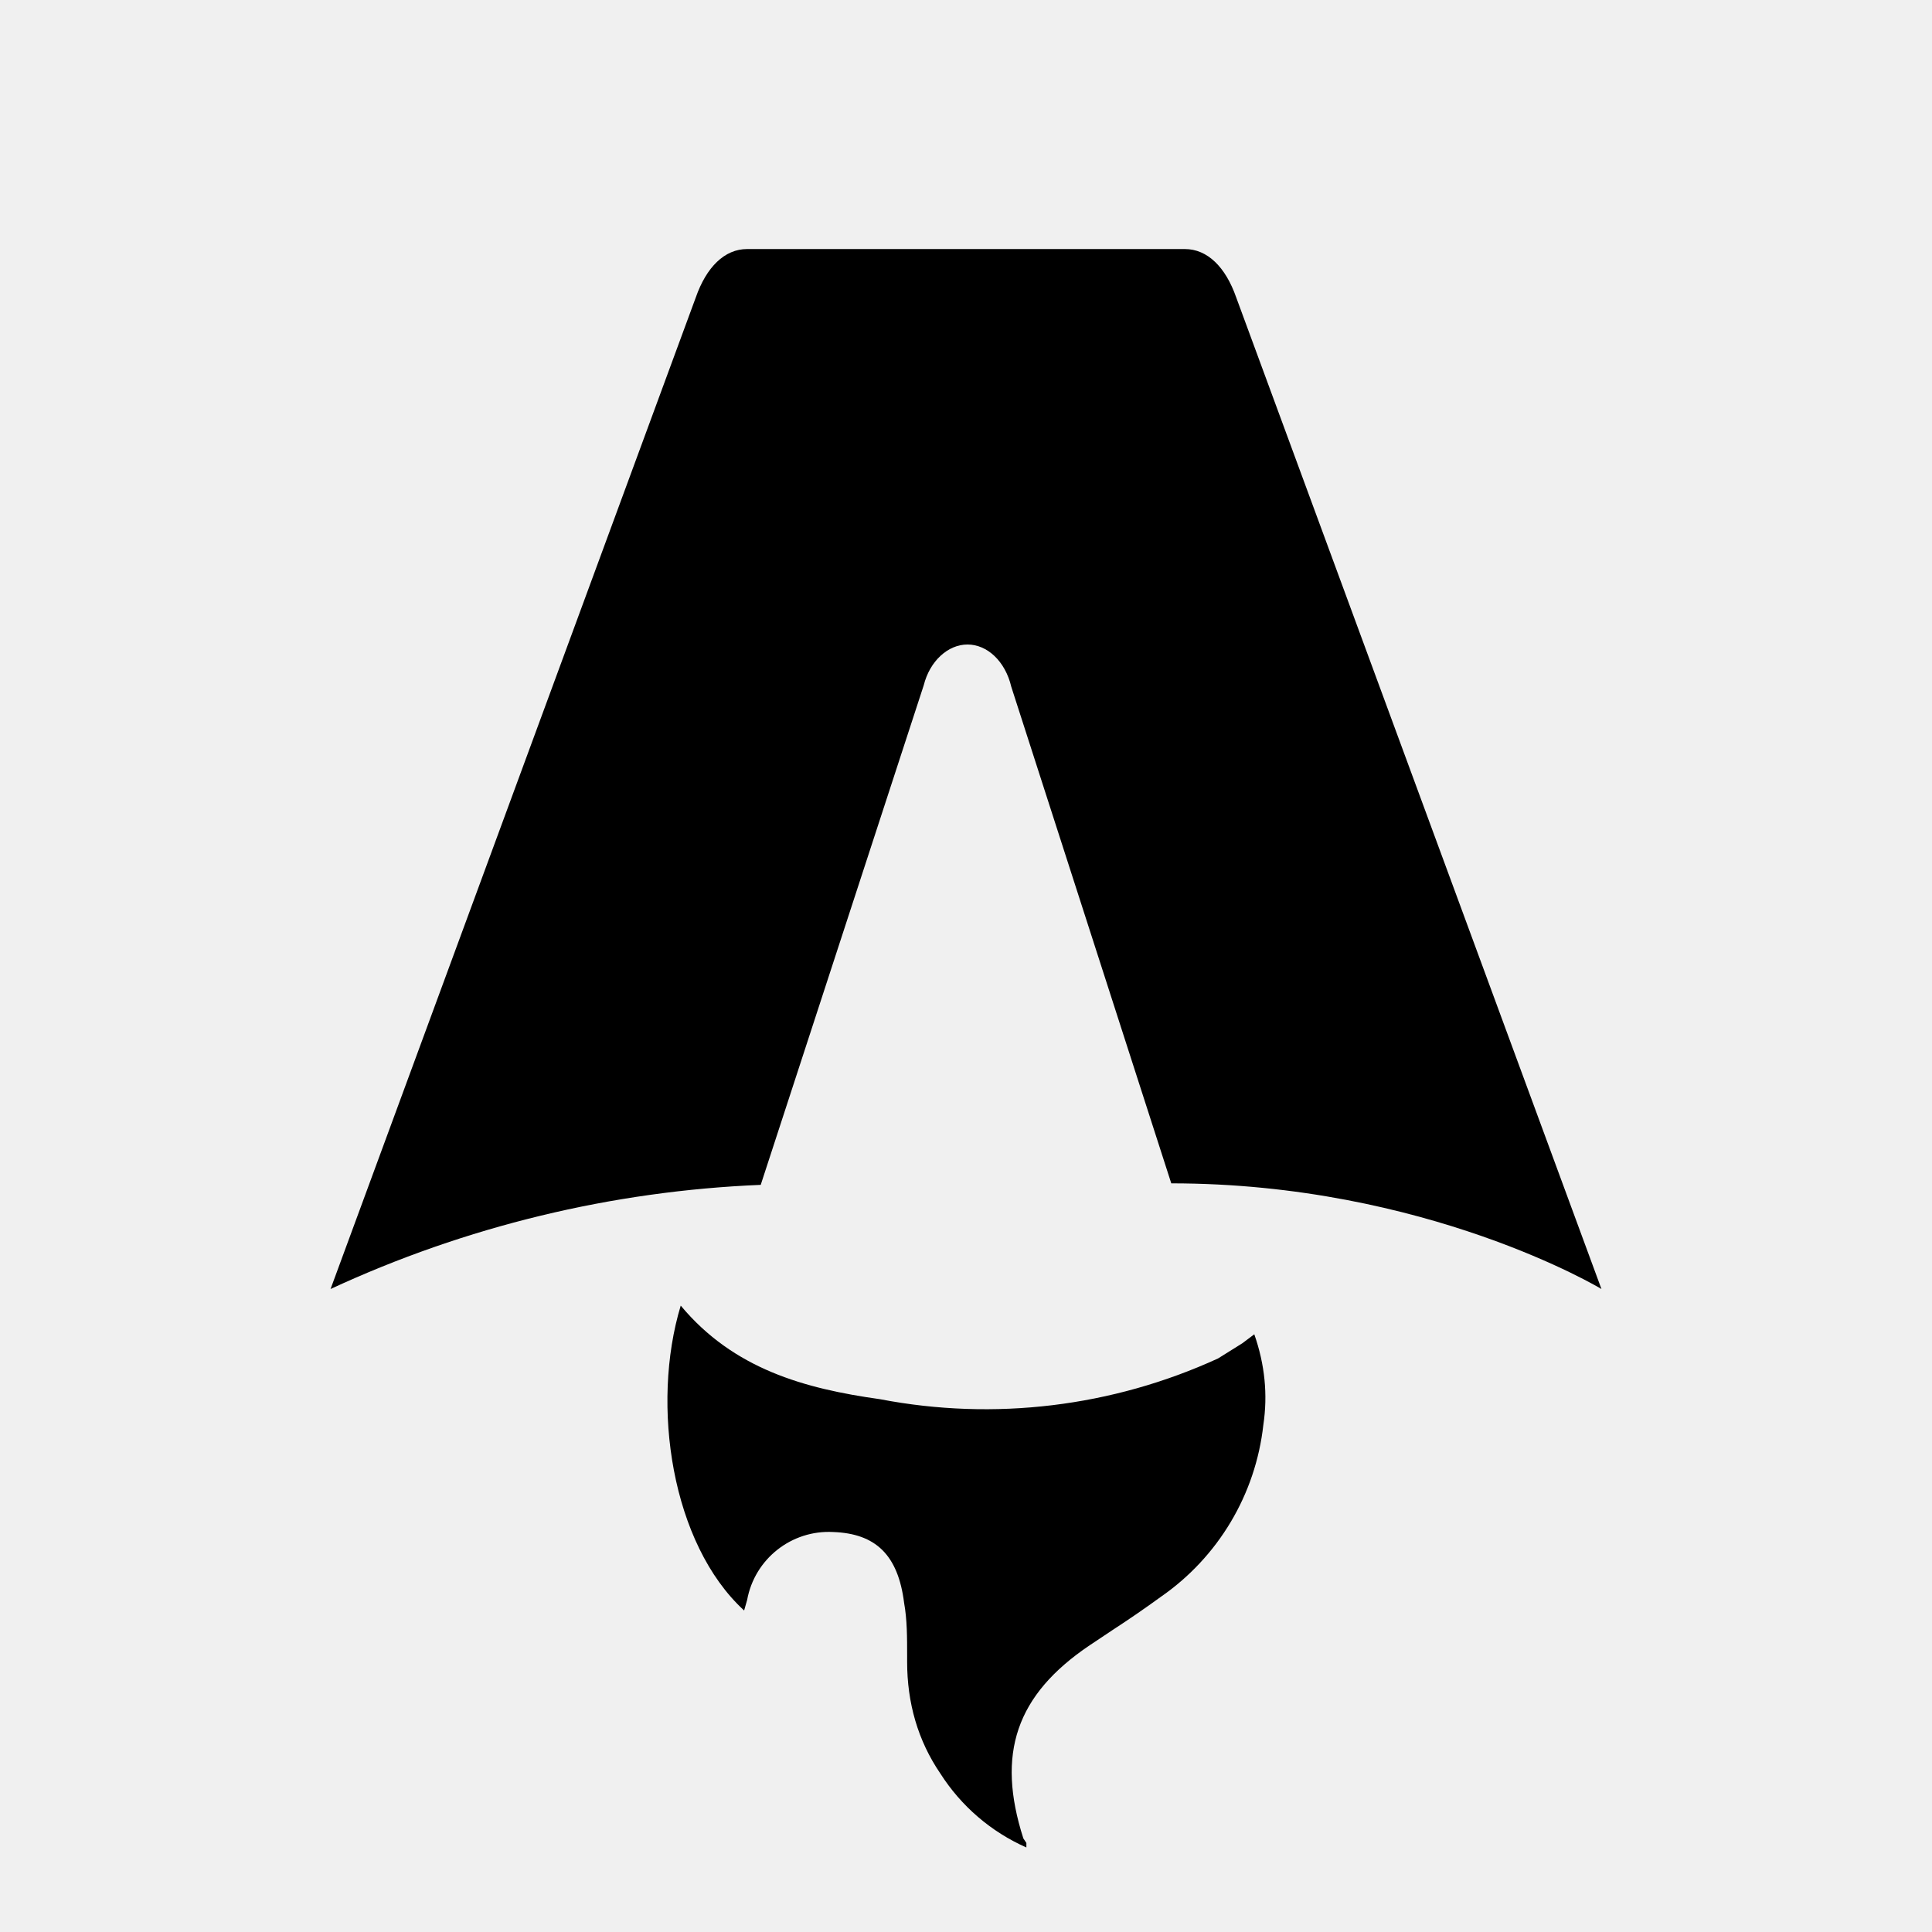
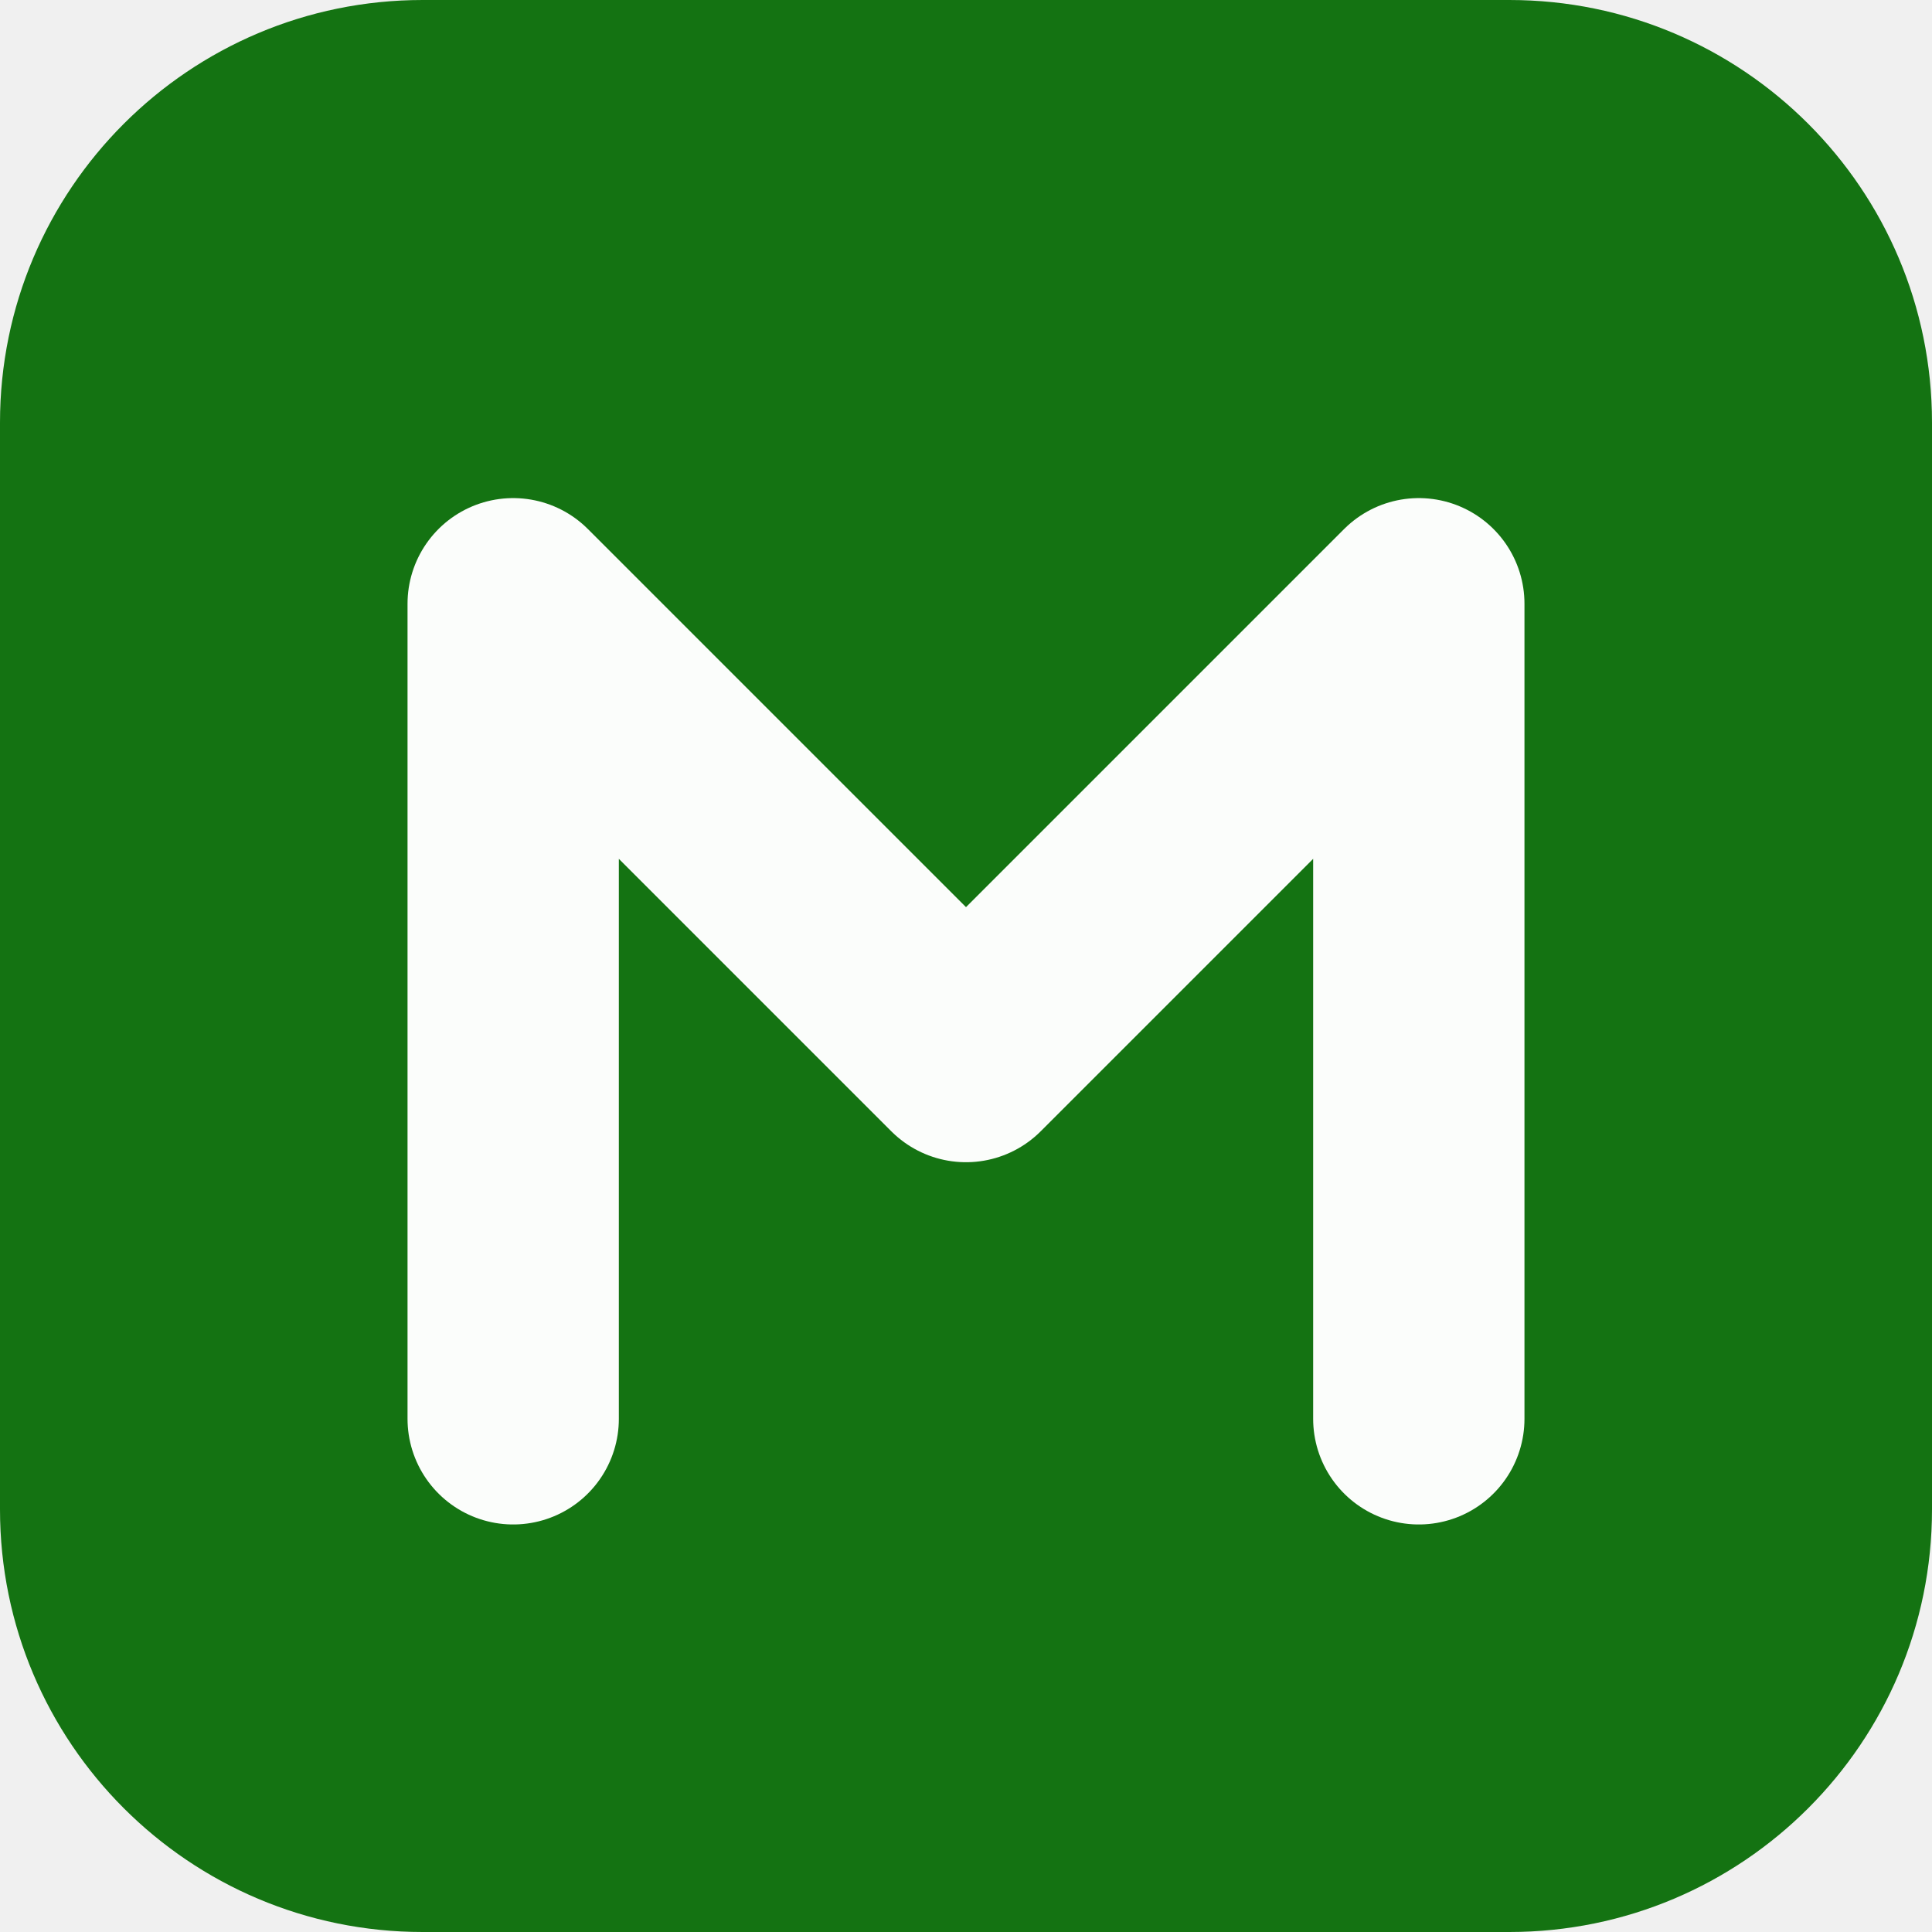
- <svg xmlns="http://www.w3.org/2000/svg" fill="none" viewBox="0 0 128 128">
-   <path d="M50.4 78.5a75.1 75.1 0 0 0-28.5 6.9l24.2-65.7c.7-2 1.9-3.2 3.4-3.2h29c1.5 0 2.7 1.2 3.4 3.2l24.2 65.7s-11.6-7-28.5-7L67 45.5c-.4-1.7-1.6-2.8-2.9-2.8-1.3 0-2.5 1.1-2.9 2.7L50.4 78.5Zm-1.1 28.2Zm-4.2-20.2c-2 6.6-.6 15.8 4.2 20.2a17.5 17.5 0 0 1 .2-.7 5.5 5.5 0 0 1 5.7-4.5c2.8.1 4.3 1.5 4.7 4.7.2 1.1.2 2.3.2 3.5v.4c0 2.7.7 5.2 2.2 7.4a13 13 0 0 0 5.7 4.9v-.3l-.2-.3c-1.8-5.6-.5-9.5 4.4-12.8l1.5-1a73 73 0 0 0 3.2-2.2 16 16 0 0 0 6.8-11.4c.3-2 .1-4-.6-6l-.8.6-1.6 1a37 37 0 0 1-22.4 2.7c-5-.7-9.7-2-13.2-6.2Z" />
-   <style>
-         path { fill: #000; }
-         @media (prefers-color-scheme: dark) {
-             path { fill: #FFF; }
-         }
-     </style>
+ <svg xmlns="http://www.w3.org/2000/svg" viewBox="0 0 128 128">
+   <rect width="128" height="128" rx="28" fill="#147312" />
+   <path d="M34 94 L34 40 L64 70 L94 40 L94 94" fill="none" stroke="#fbfdfb" stroke-width="14" stroke-linecap="round" stroke-linejoin="round" />
</svg>
